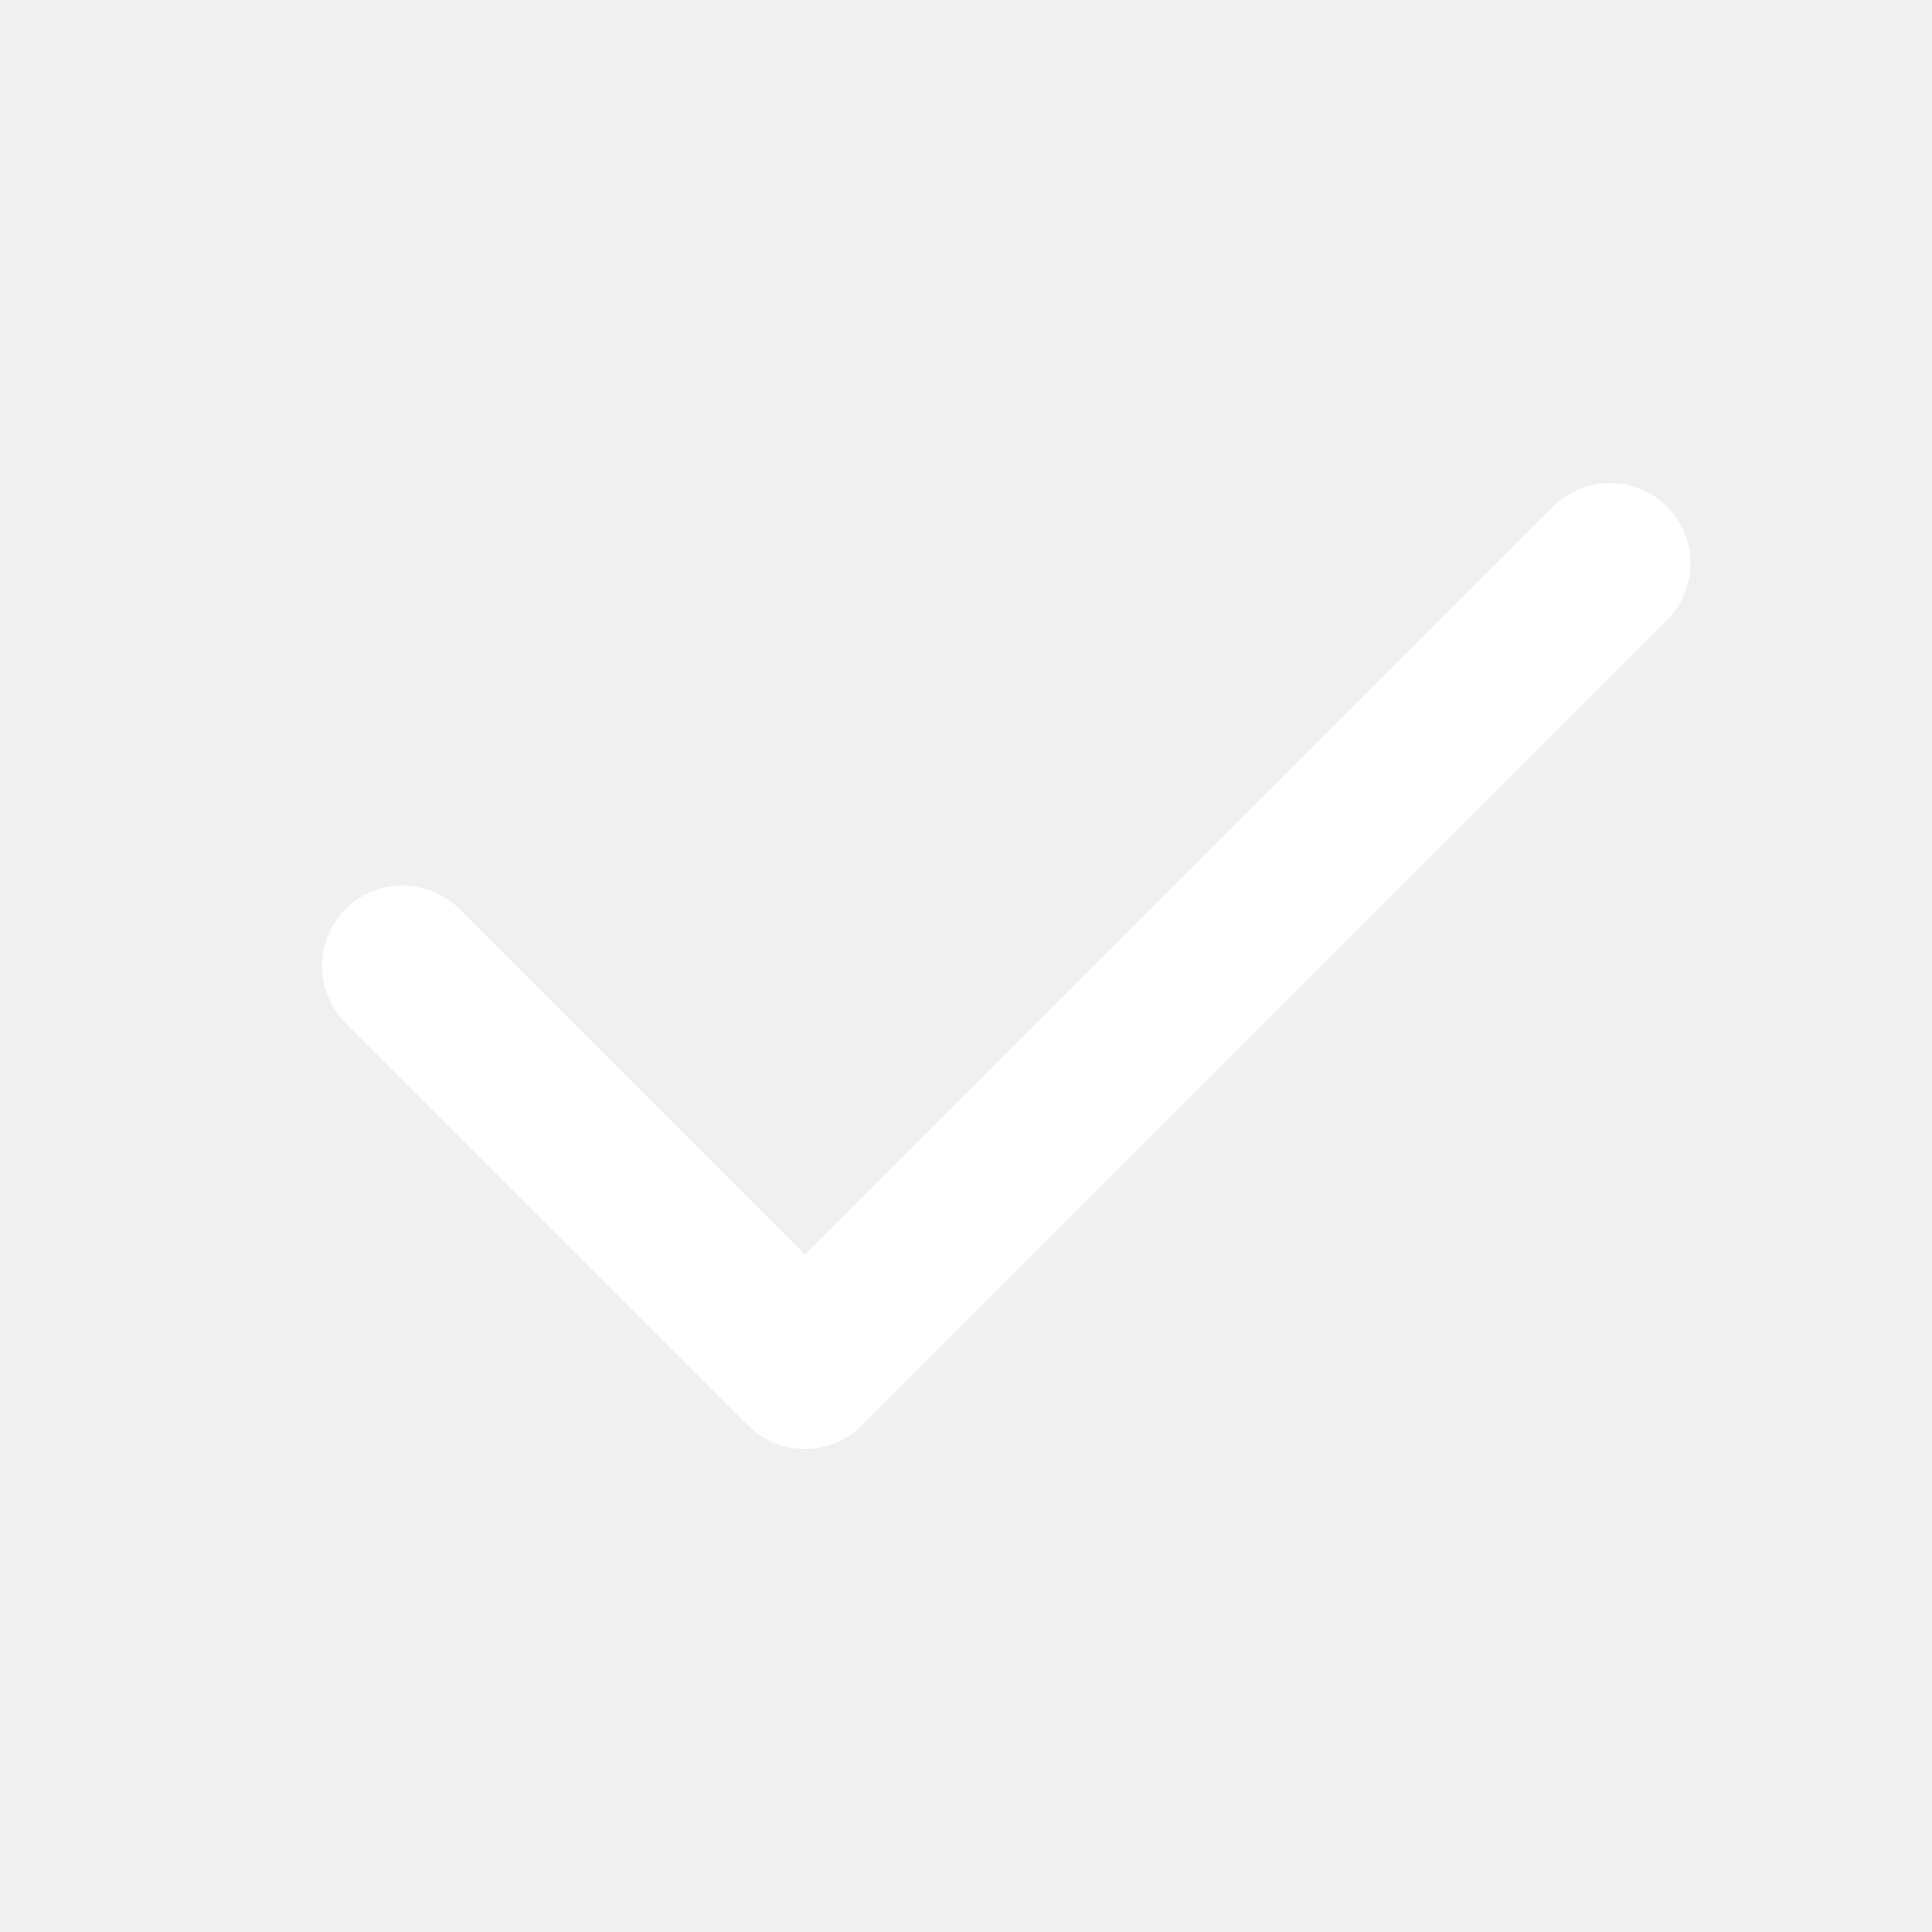
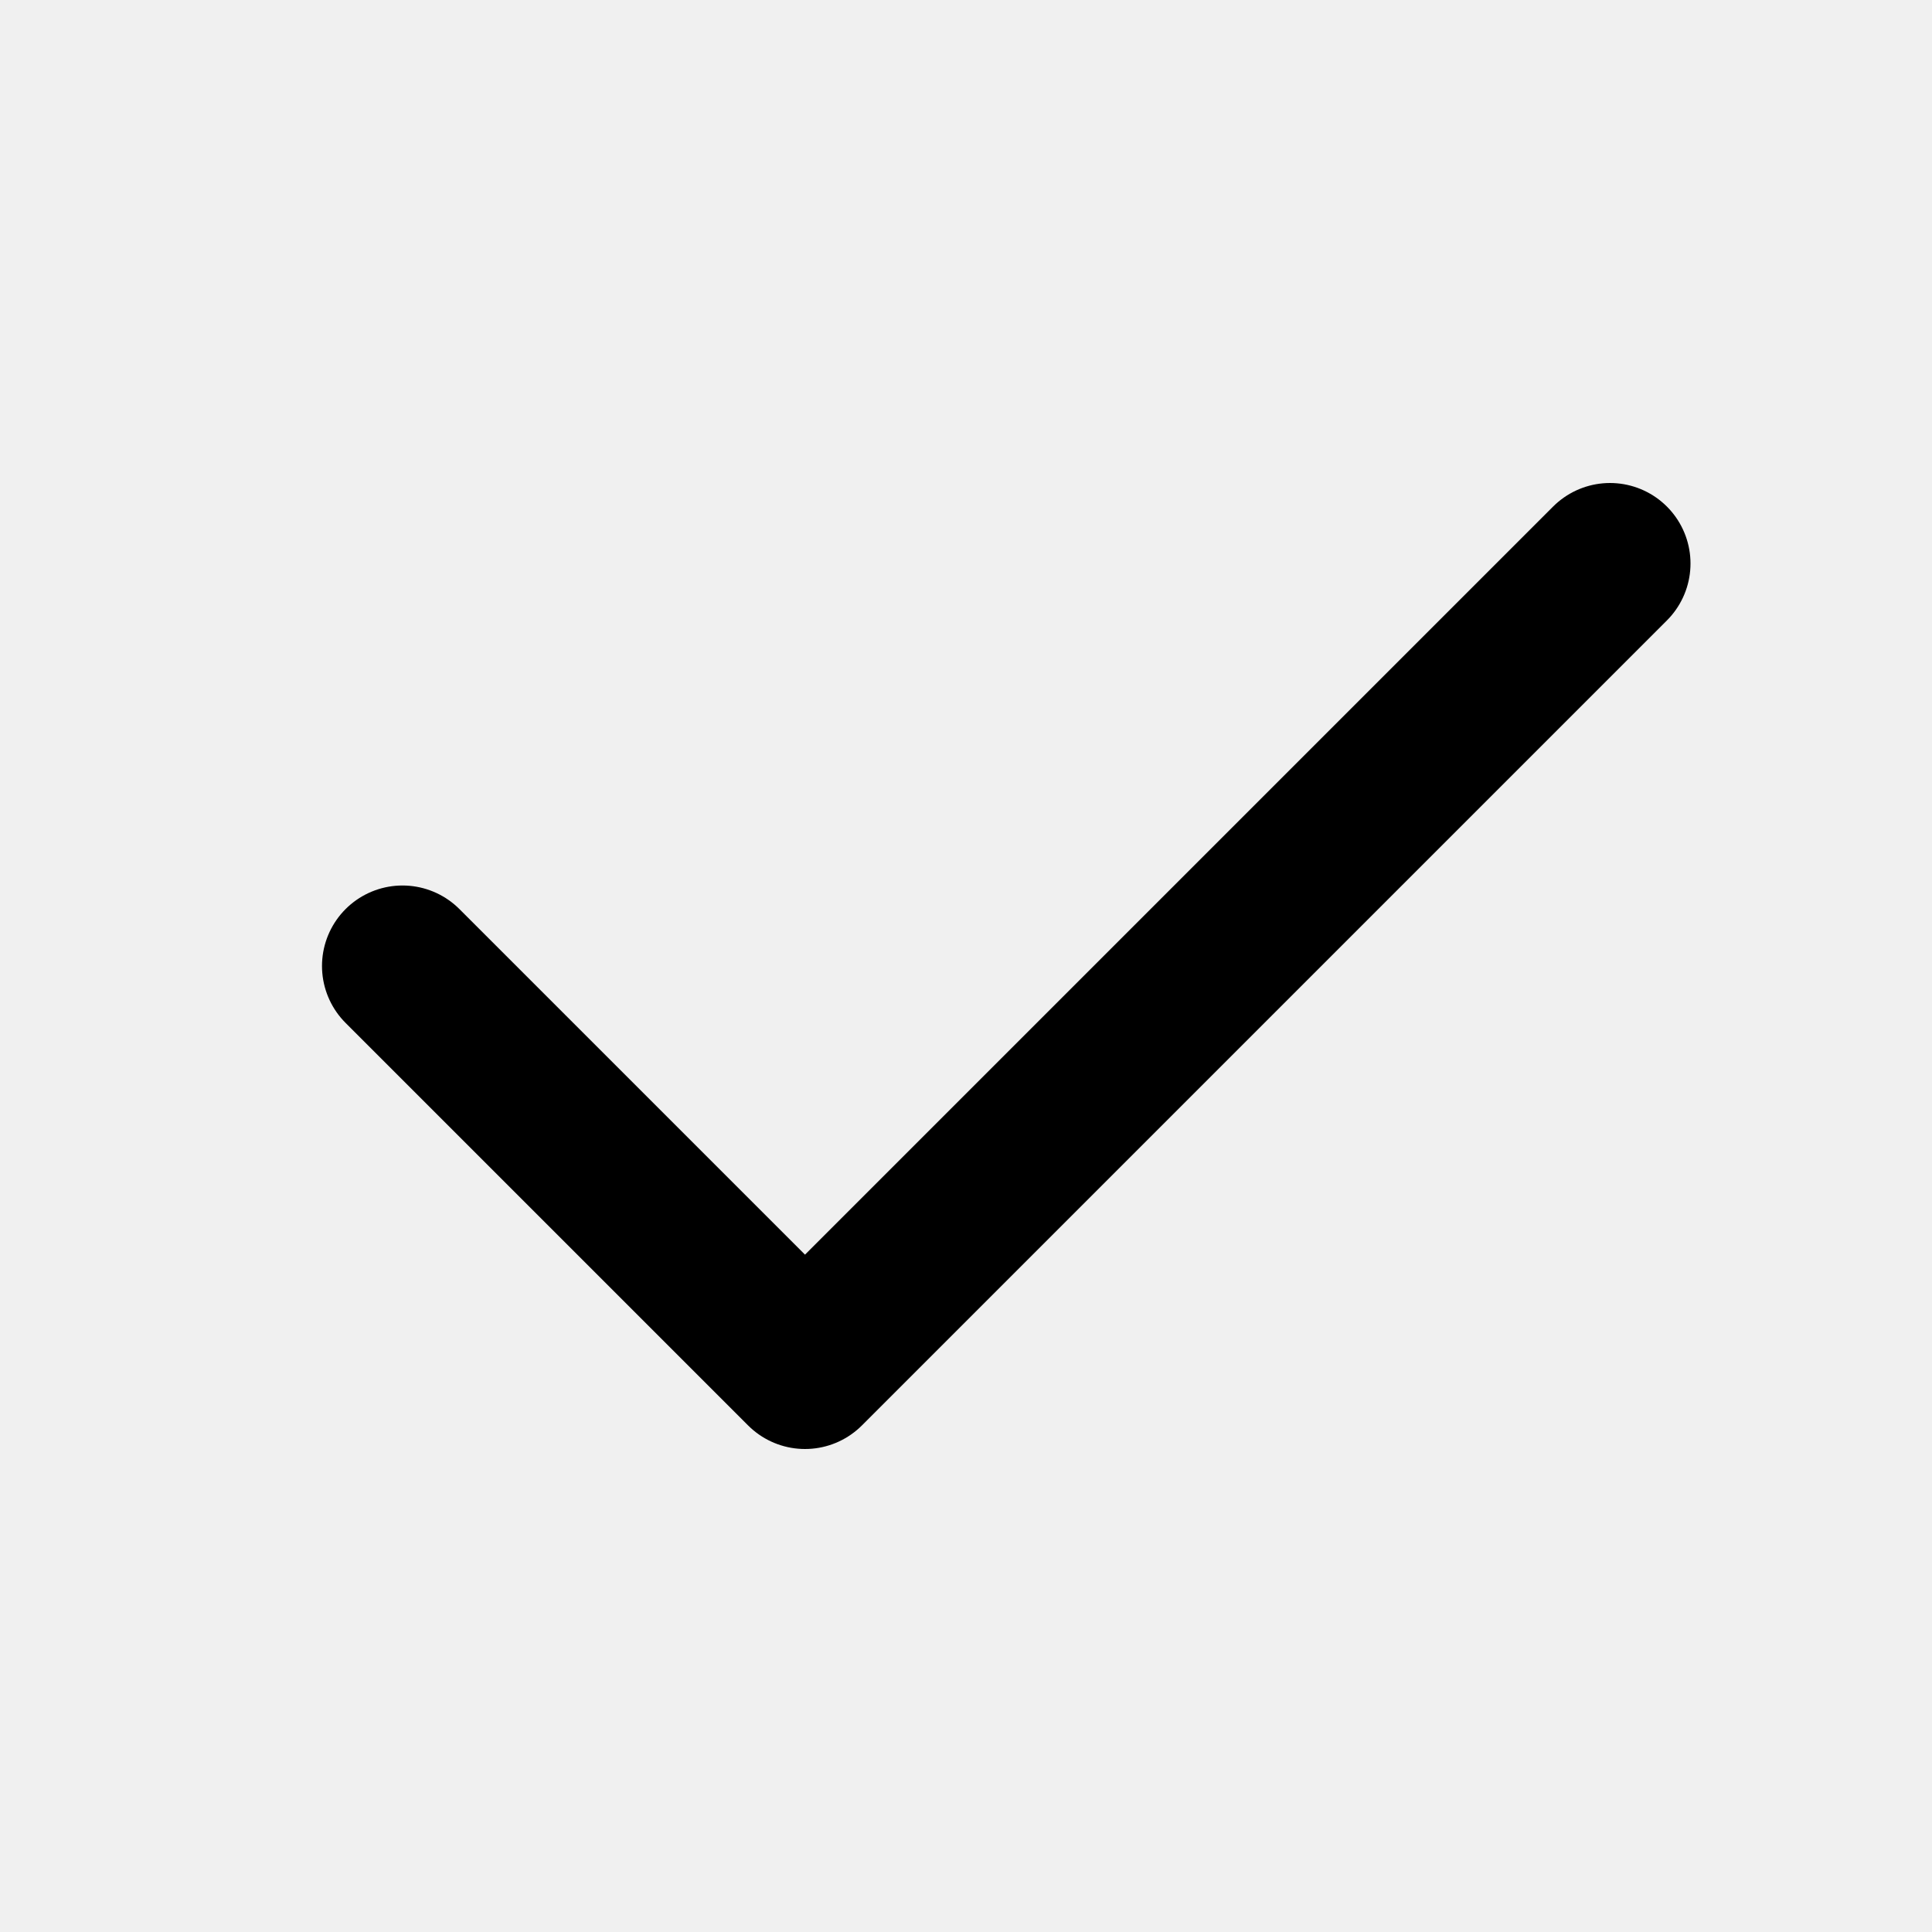
<svg xmlns="http://www.w3.org/2000/svg" width="48" height="48" viewBox="0 0 48 48" fill="none">
-   <path d="M10 24L20 34L40 14" stroke="white" stroke-width="4" stroke-linecap="round" stroke-linejoin="round" />
+   <path d="M10 24L20 34L40 14" stroke="currentColor" stroke-width="4" stroke-linecap="round" stroke-linejoin="round" />
</svg>
